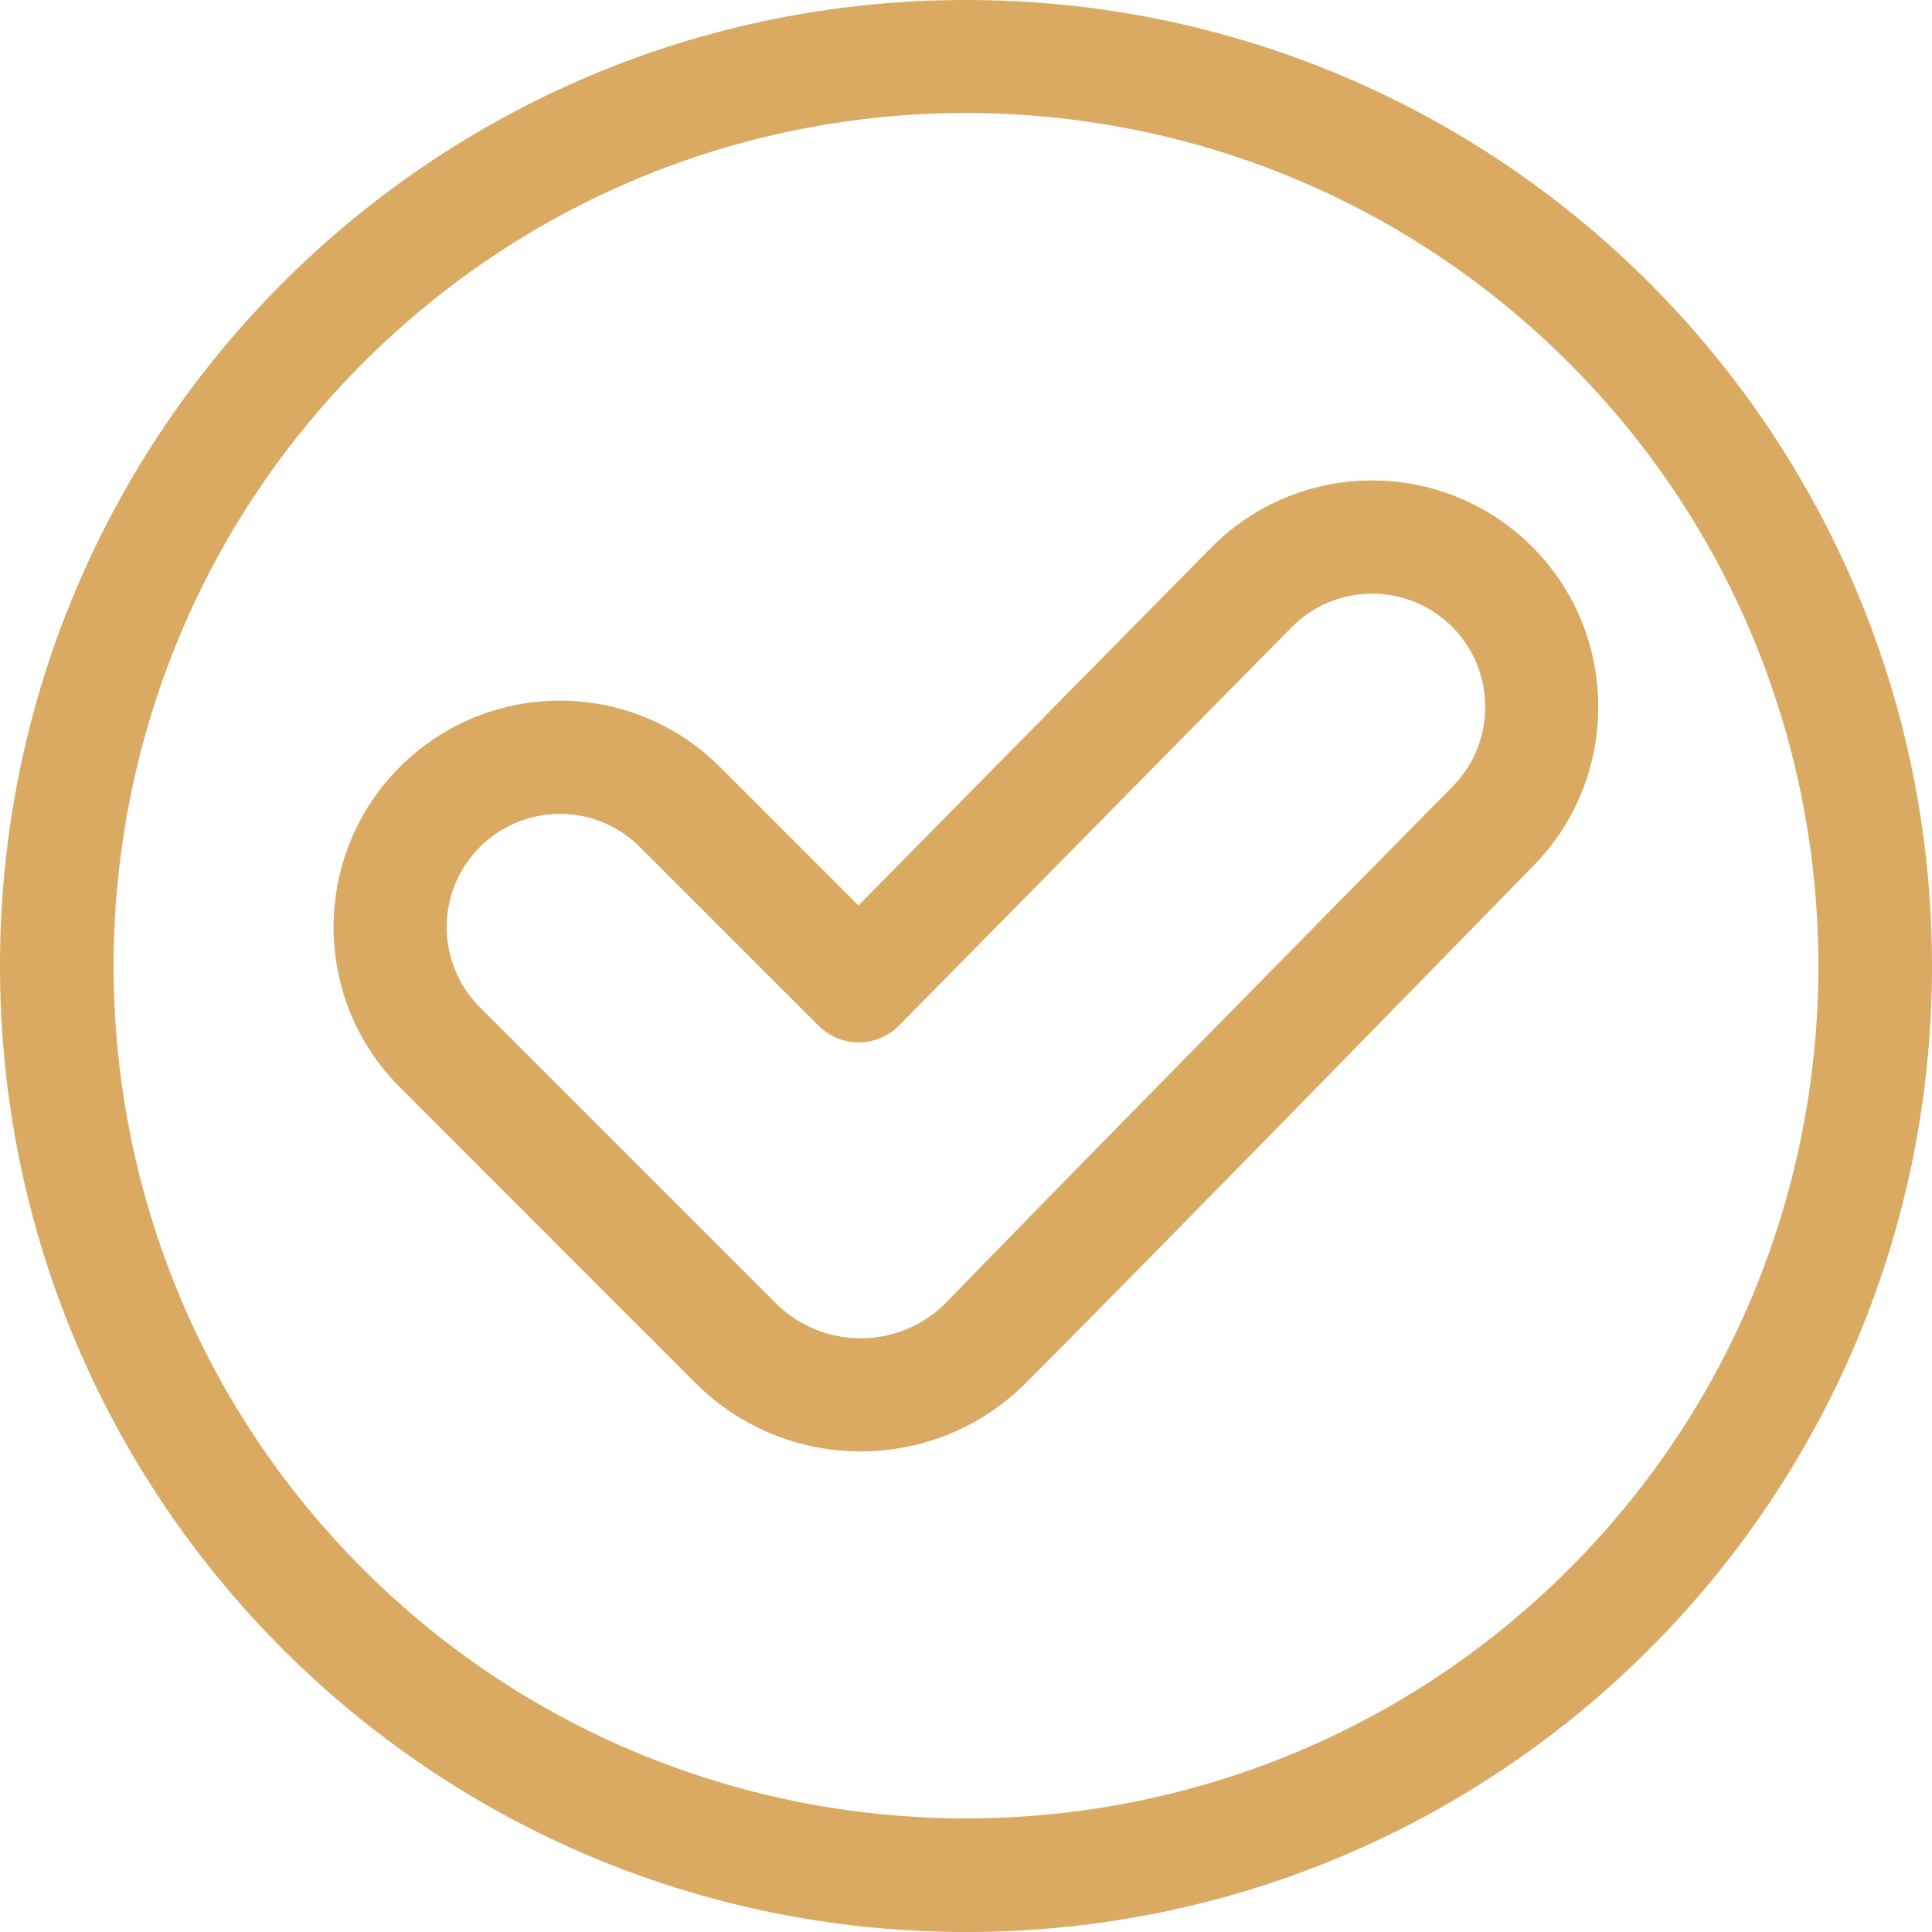
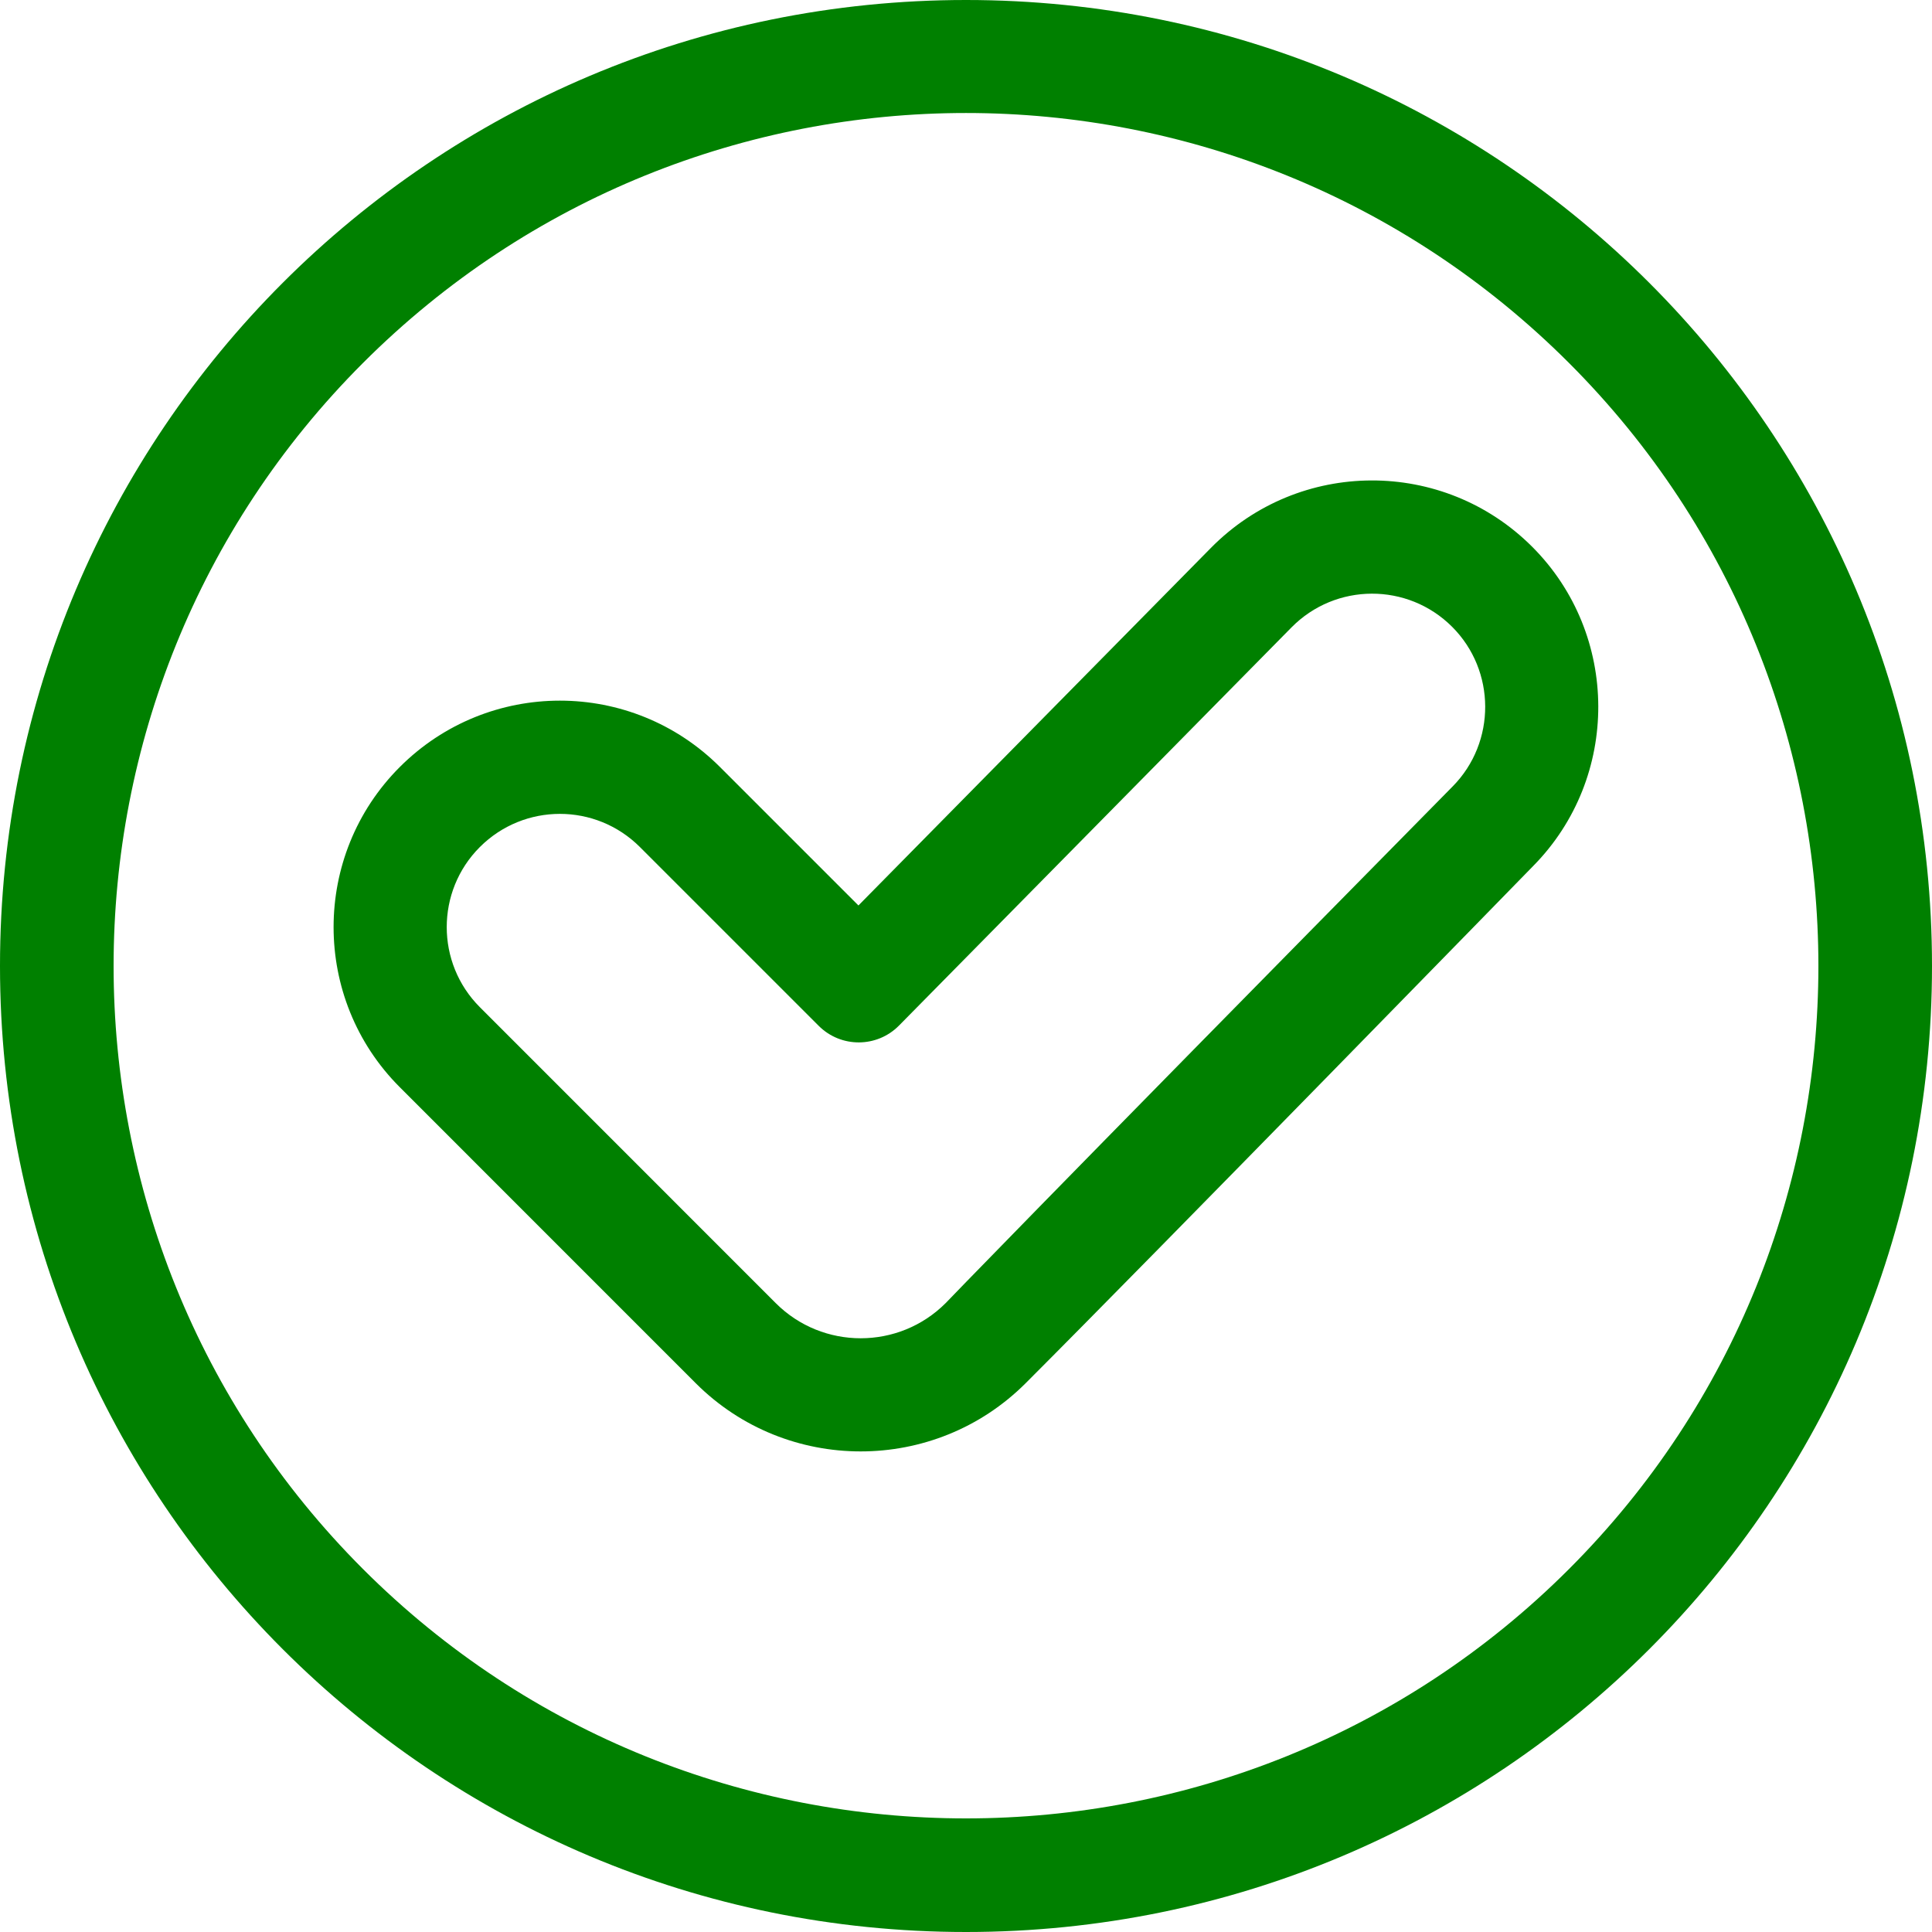
<svg xmlns="http://www.w3.org/2000/svg" viewBox="0 0 512 512" id="vector">
-   <path id="path" d="M 256 0 C 114.512 0 -0.001 114.496 0 256 C 0 397.491 114.497 512 256 512 C 397.488 512 512.001 397.504 512 256 C 512 114.509 397.503 0 256 0 Z M 415.806 415.807 C 327.689 503.924 184.311 503.924 96.194 415.807 L 96.194 415.806 C 8.077 327.689 8.077 184.312 96.194 96.194 C 184.52 7.869 327.474 7.863 415.807 96.195 C 503.923 184.312 503.923 327.688 415.806 415.807 Z" fill="#daaa63" stroke-width="1" />
-   <path id="path_1" d="M 406.051 144.903 C 382.509 121.36 344.296 121.47 320.894 145.209 L 227.494 239.958 L 190.802 203.266 C 167.353 179.817 129.401 179.813 105.949 203.266 C 82.555 226.659 82.555 264.724 105.949 288.119 C 166.738 348.907 149.346 331.555 184.387 366.575 C 208.495 390.671 247.713 390.658 271.807 366.563 C 305.26 333.11 406.358 229.449 406.358 229.449 C 429.414 206.056 429.276 168.129 406.051 144.903 Z M 384.992 208.39 C 272.045 322.988 250.594 345.35 250.594 345.35 C 238.189 357.755 218.002 357.757 205.594 345.356 C 205.594 345.356 132.415 272.159 127.162 266.906 C 115.465 255.209 115.465 236.176 127.162 224.479 C 138.888 212.753 157.862 212.754 169.588 224.479 L 216.964 271.854 C 222.853 277.743 232.41 277.705 238.253 271.778 L 342.258 166.27 C 353.946 154.414 373.054 154.333 384.837 166.117 C 396.45 177.729 396.52 196.693 384.992 208.39 Z" fill="#daaa63" stroke-width="1" />
+   <path id="path" d="M 256 0 C 114.512 0 -0.001 114.496 0 256 C 0 397.491 114.497 512 256 512 C 397.488 512 512.001 397.504 512 256 C 512 114.509 397.503 0 256 0 Z M 415.806 415.807 C 327.689 503.924 184.311 503.924 96.194 415.807 L 96.194 415.806 C 8.077 327.689 8.077 184.312 96.194 96.194 C 184.52 7.869 327.474 7.863 415.807 96.195 C 503.923 184.312 503.923 327.688 415.806 415.807 Z" fill="#008000" stroke-width="1" />
+   <path id="path_1" d="M 406.051 144.903 C 382.509 121.36 344.296 121.47 320.894 145.209 L 227.494 239.958 L 190.802 203.266 C 167.353 179.817 129.401 179.813 105.949 203.266 C 82.555 226.659 82.555 264.724 105.949 288.119 C 166.738 348.907 149.346 331.555 184.387 366.575 C 208.495 390.671 247.713 390.658 271.807 366.563 C 305.26 333.11 406.358 229.449 406.358 229.449 C 429.414 206.056 429.276 168.129 406.051 144.903 Z M 384.992 208.39 C 272.045 322.988 250.594 345.35 250.594 345.35 C 238.189 357.755 218.002 357.757 205.594 345.356 C 205.594 345.356 132.415 272.159 127.162 266.906 C 115.465 255.209 115.465 236.176 127.162 224.479 C 138.888 212.753 157.862 212.754 169.588 224.479 L 216.964 271.854 C 222.853 277.743 232.41 277.705 238.253 271.778 L 342.258 166.27 C 353.946 154.414 373.054 154.333 384.837 166.117 C 396.45 177.729 396.52 196.693 384.992 208.39 Z" fill="#008000" stroke-width="1" />
</svg>
